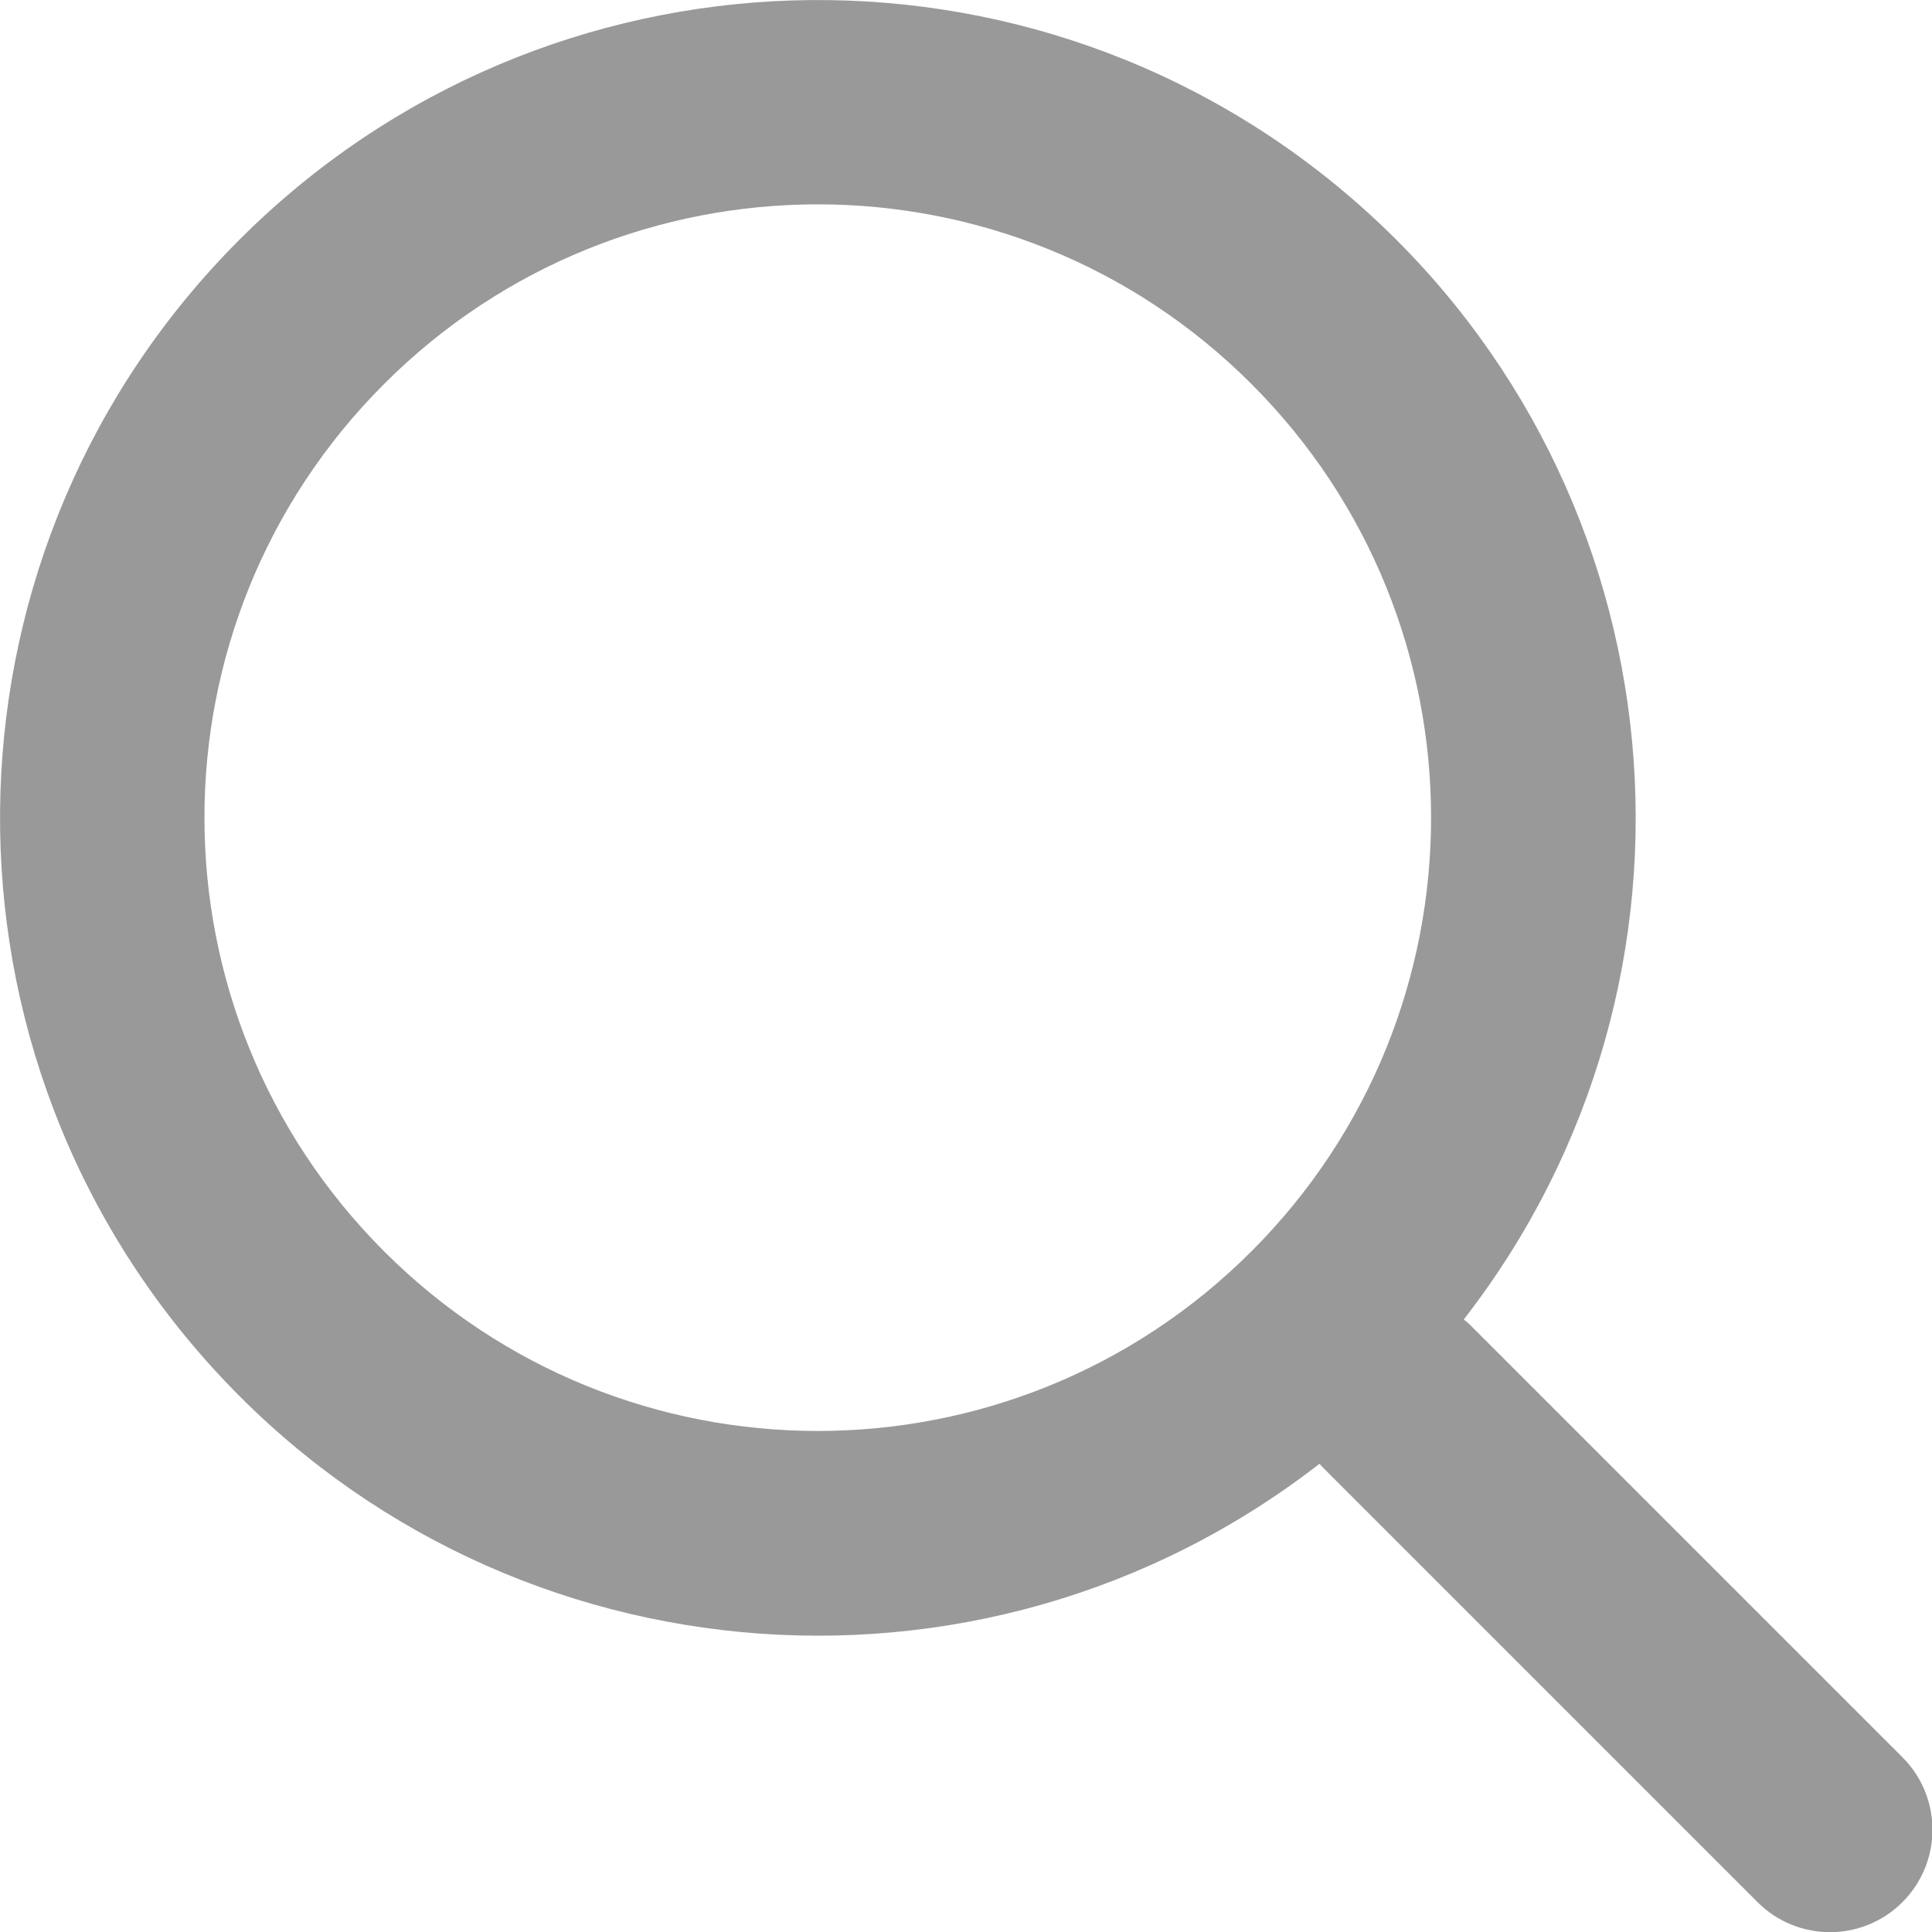
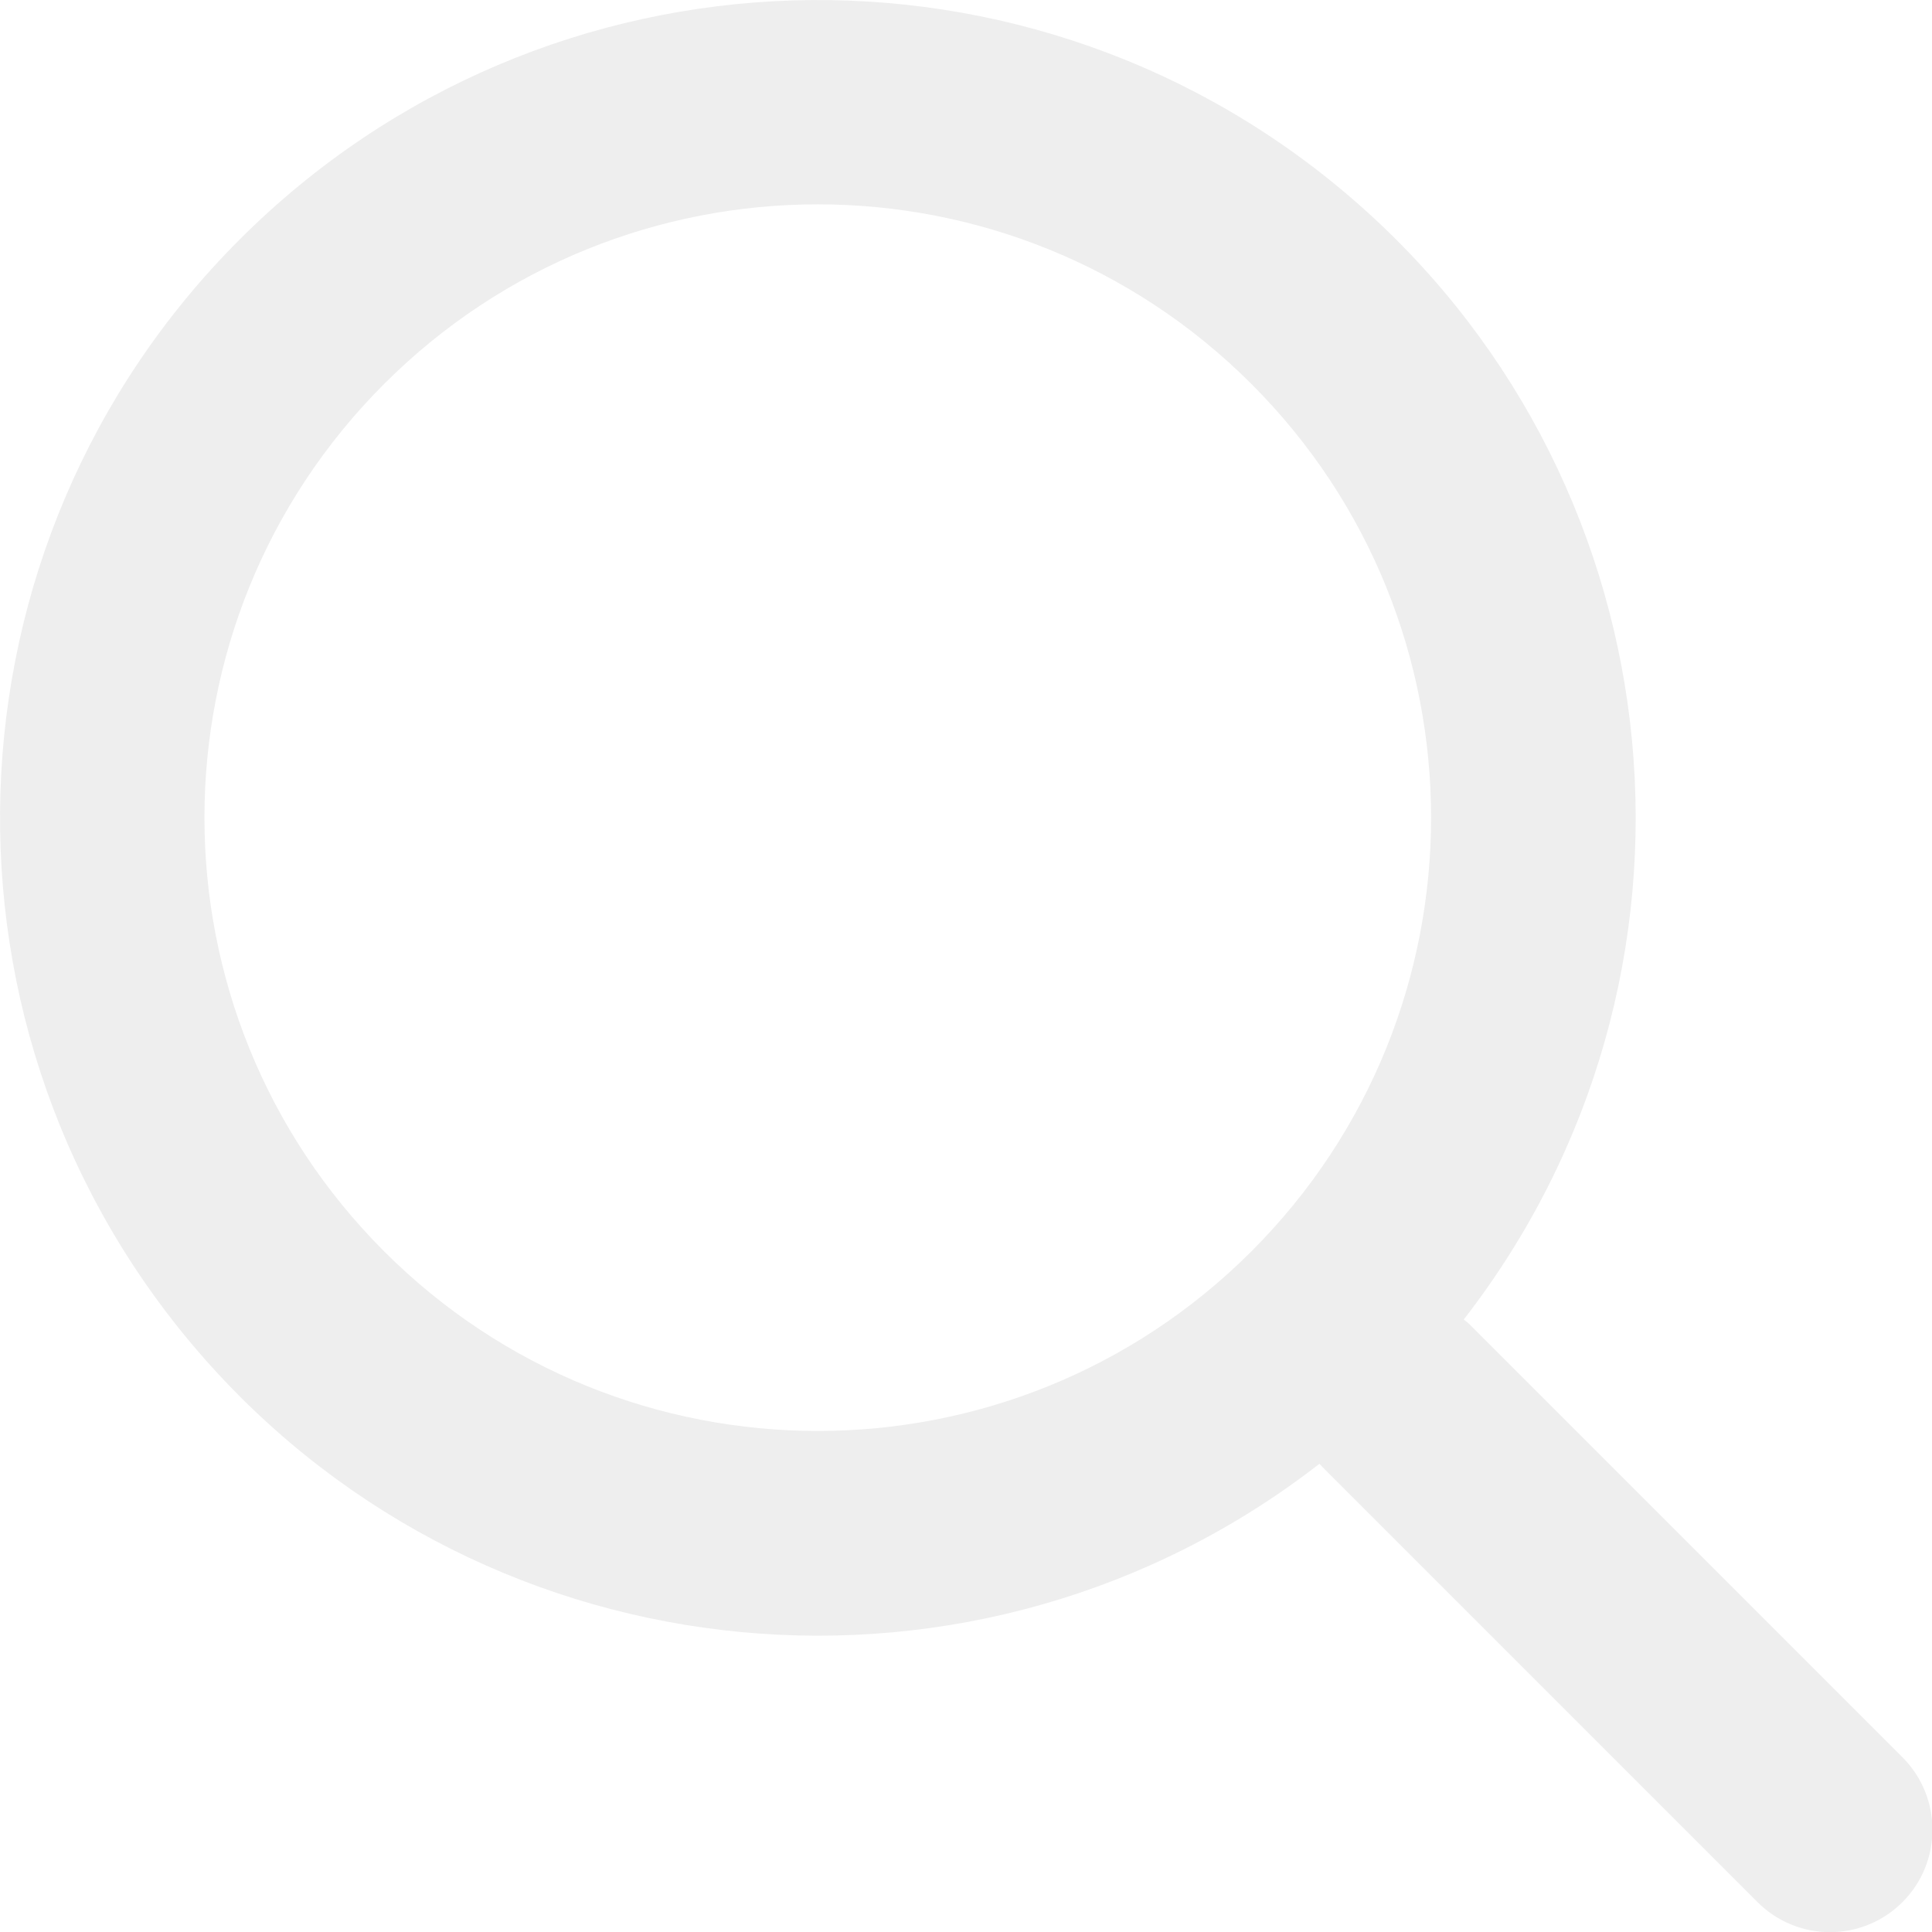
<svg xmlns="http://www.w3.org/2000/svg" width="20" height="20" viewBox="0 0 20 20">
  <g id="그룹_1442" data-name="그룹 1442" transform="translate(-174.864 -202.532)">
    <g id="search" transform="translate(174.864 202.532)">
-       <path id="search-2" data-name="search" d="M19.153,15.184a8.466,8.466,0,1,0-1.494,1.494l.045.048,4.49,4.49a1.058,1.058,0,0,0,1.5-1.5l-4.49-4.49ZM16.955,5.5a6.349,6.349,0,1,1-8.979,0A6.349,6.349,0,0,1,16.955,5.5Z" transform="translate(-4 -1.525)" fill="#999999" fill-rule="evenodd" />
+       <path id="search-2" data-name="search" d="M19.153,15.184a8.466,8.466,0,1,0-1.494,1.494l.045.048,4.49,4.49a1.058,1.058,0,0,0,1.5-1.5l-4.49-4.49ZM16.955,5.5a6.349,6.349,0,1,1-8.979,0A6.349,6.349,0,0,1,16.955,5.5Z" transform="translate(-4 -1.525)" fill="#eeeeee" fill-rule="evenodd" />
    </g>
  </g>
</svg>
